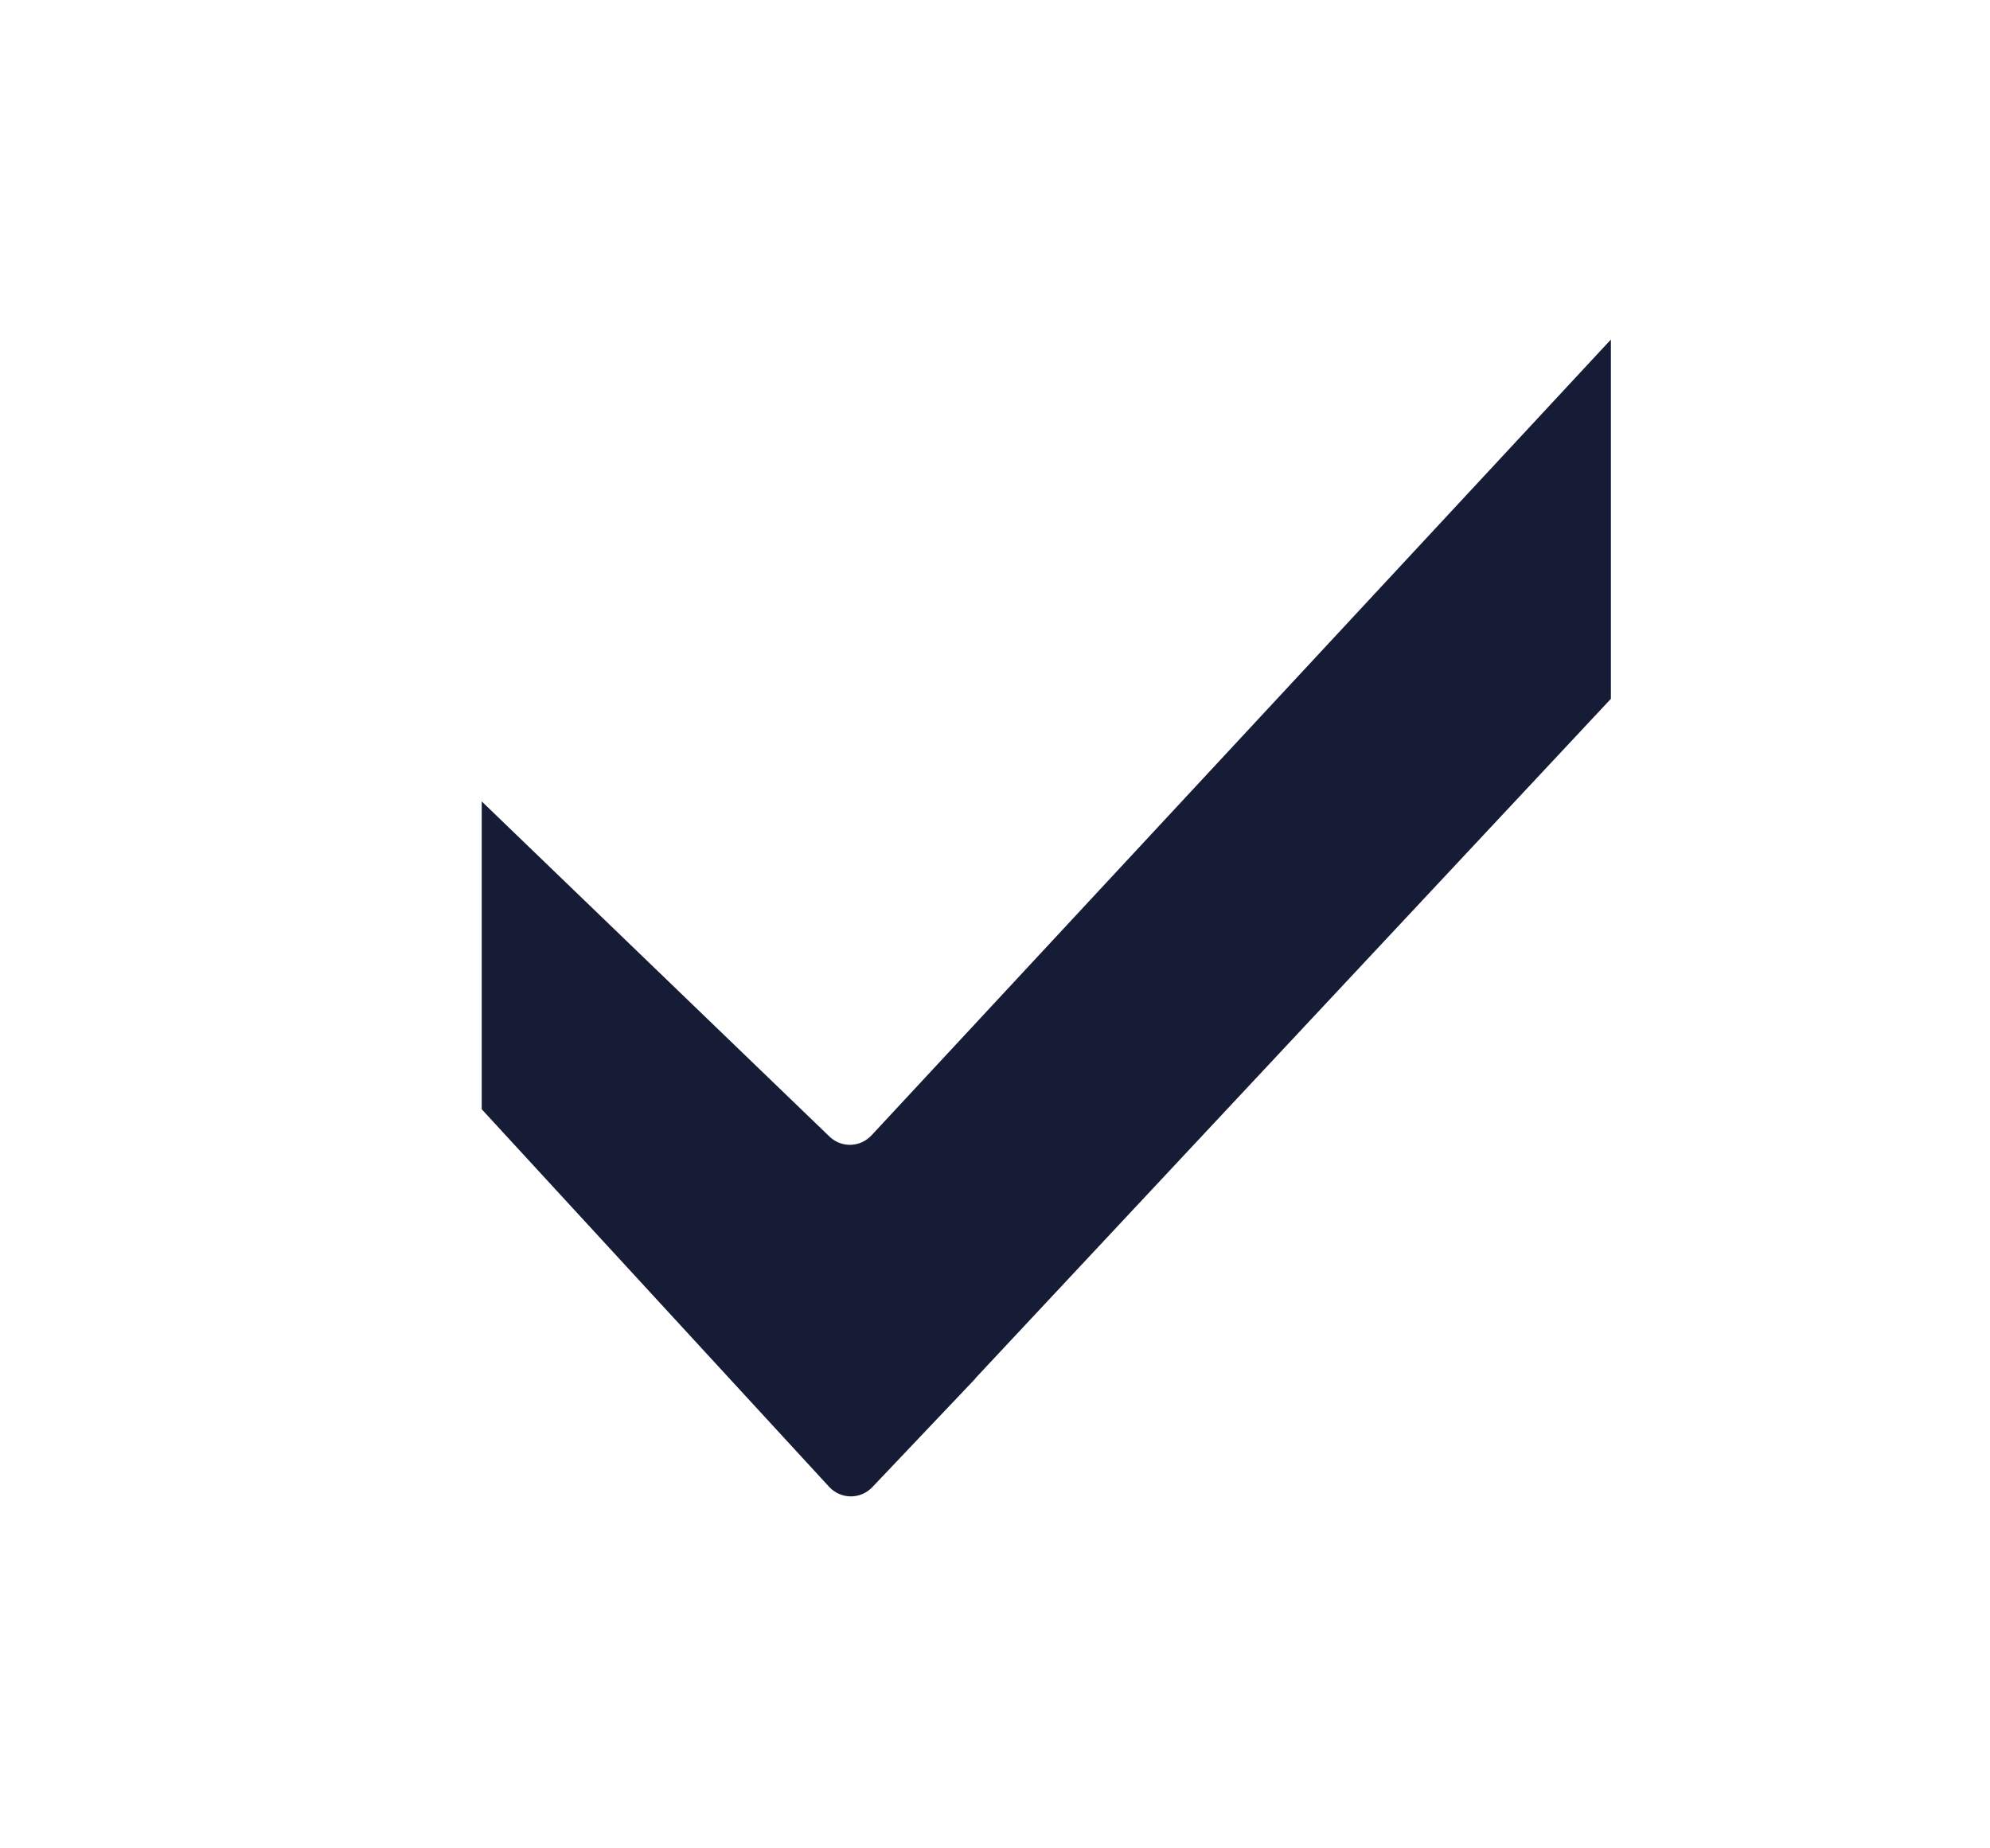
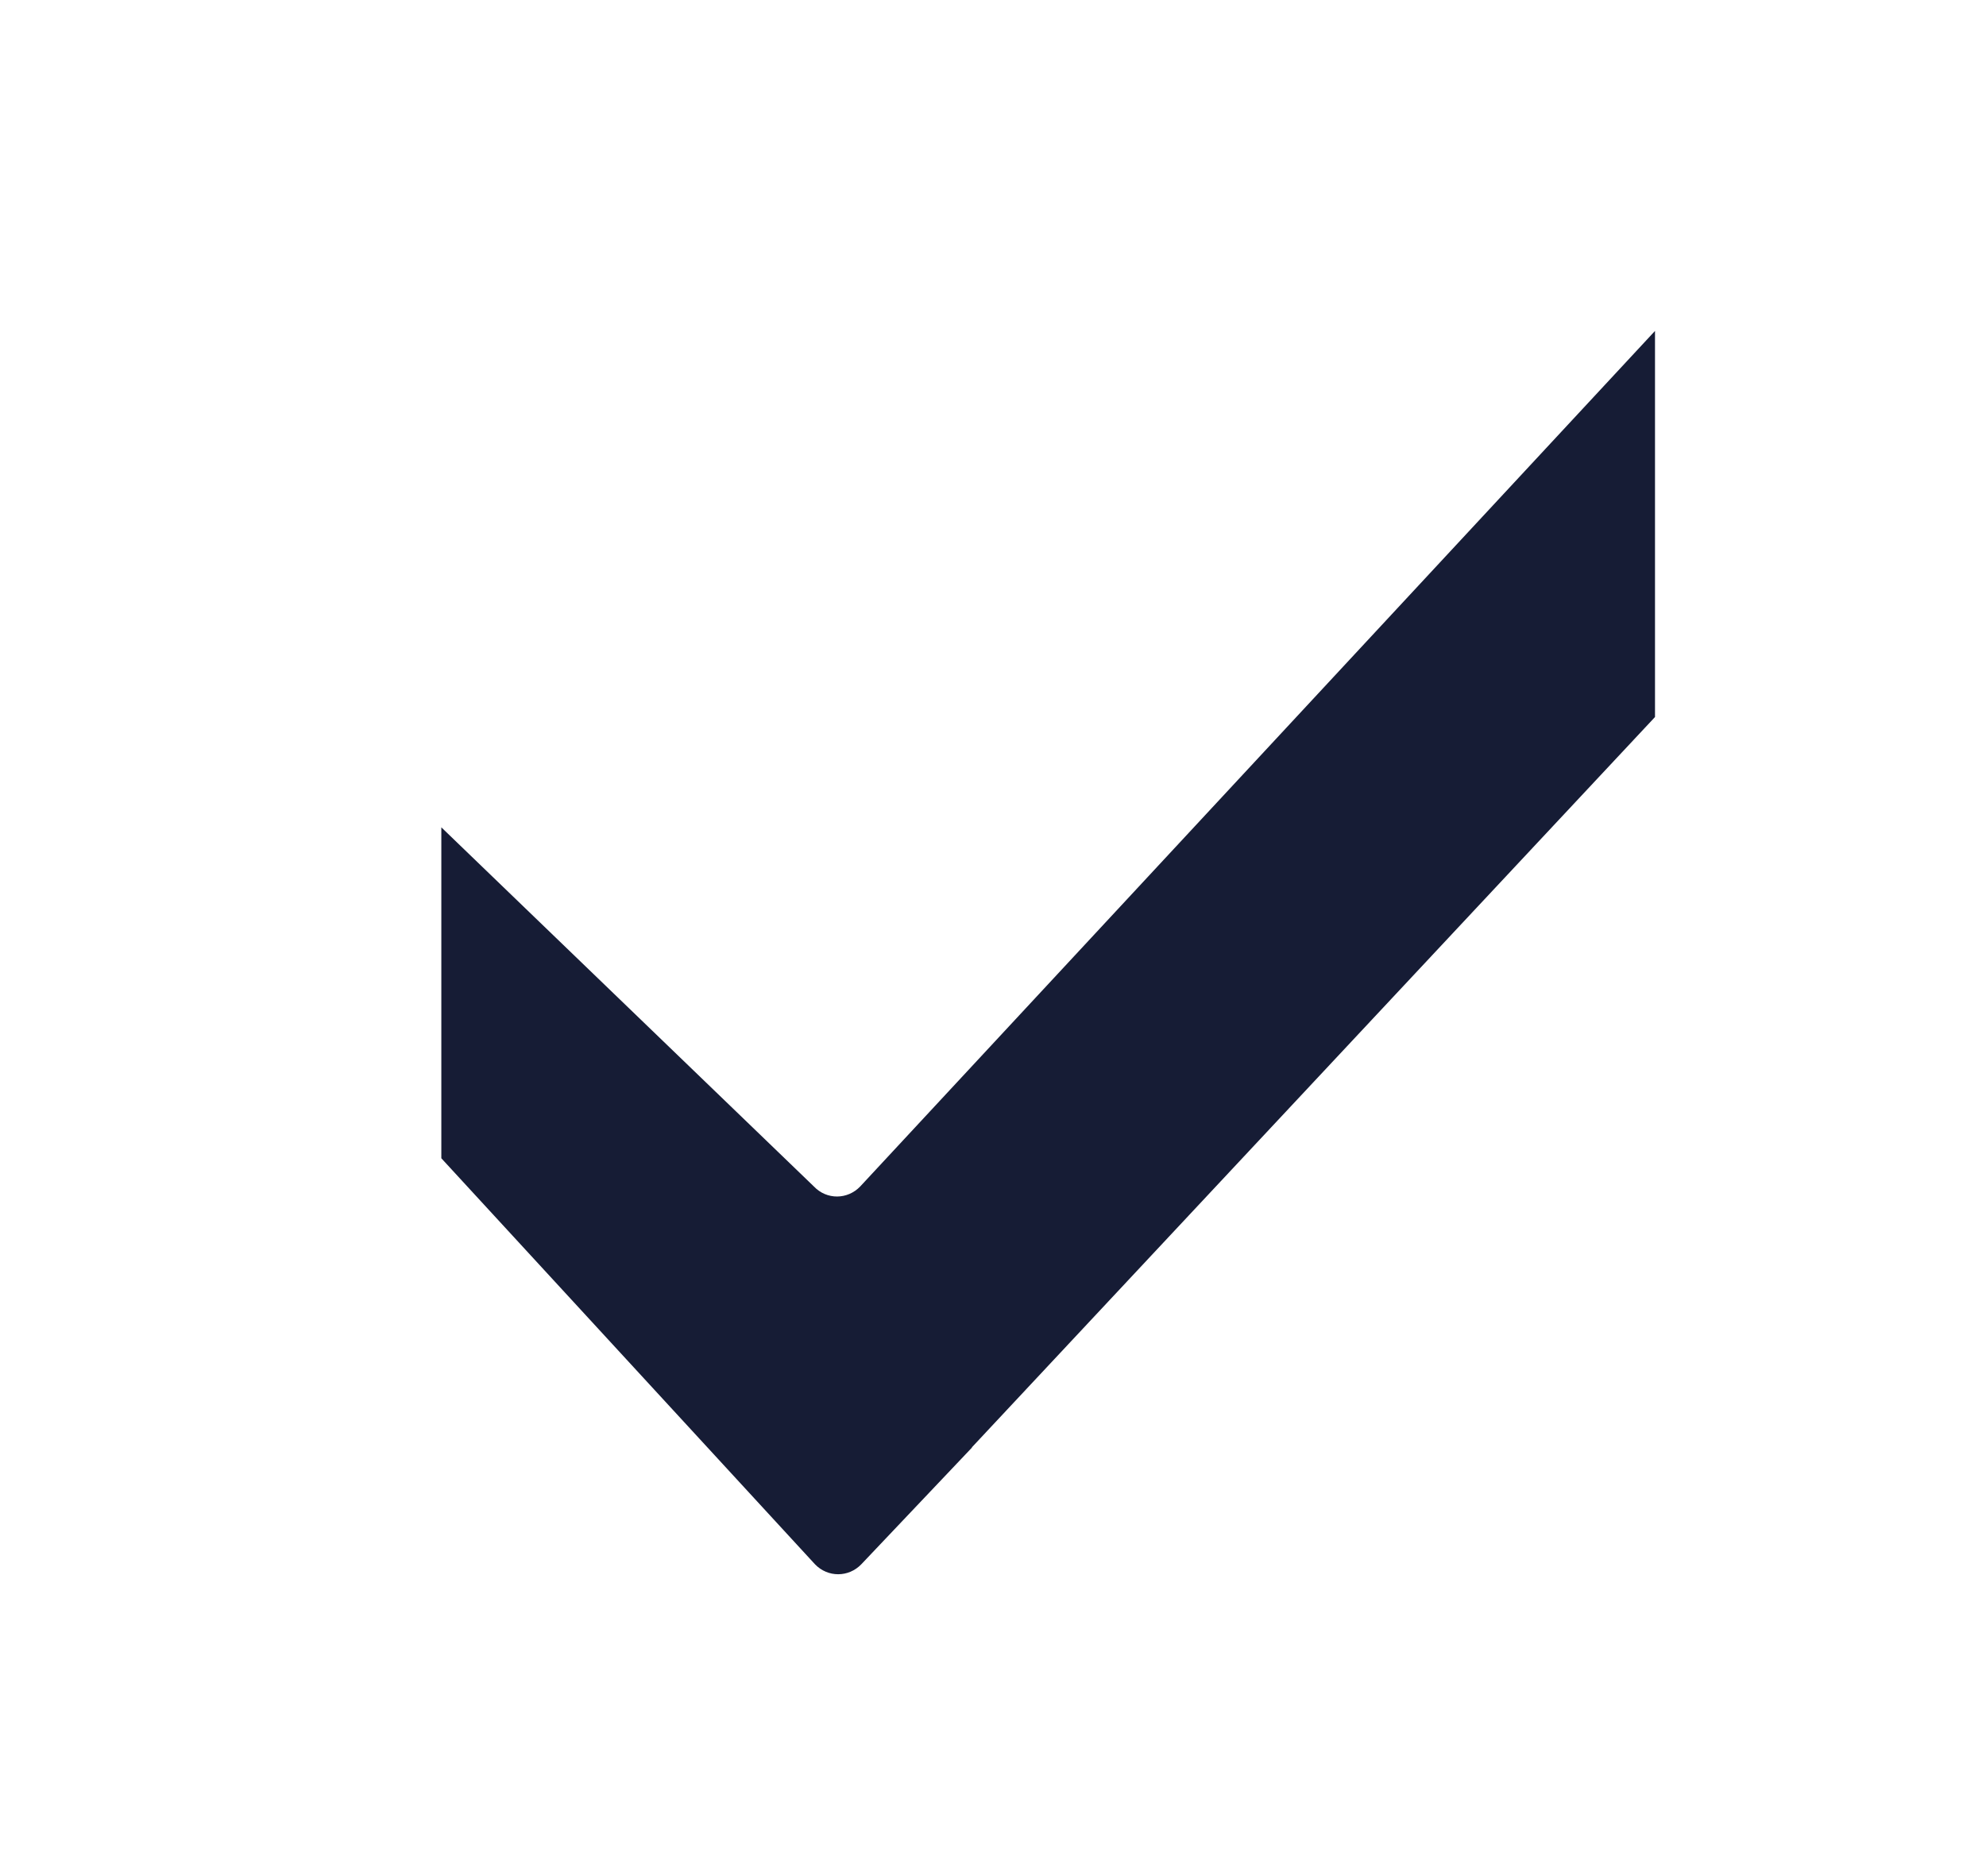
- <svg xmlns="http://www.w3.org/2000/svg" width="14" height="13" viewBox="0 0 14 13" fill="none">
-   <path d="M5.835 10.464L3.389 7.805V7.444V6.722C3.389 6.752 3.389 6.693 3.389 6.722C3.389 6.567 3.389 6.361 3.389 6.361V5.639L5.828 7.99C5.912 8.078 6.048 8.077 6.131 7.989L11.333 2.389V3.886V4.555C11.333 4.917 11.333 4.917 11.333 4.917L6.862 9.698L6.863 9.699L6.138 10.463C6.055 10.551 5.918 10.551 5.835 10.464Z" fill="#161C35" />
+ <svg xmlns="http://www.w3.org/2000/svg" width="18" height="17" viewBox="0 0 18 17" fill="none">
+   <path d="M7.387 14.181L4 10.5V10V9C4 8.959 4 9.041 4 9C4 8.785 4 8.5 4 8.5V7.5L7.377 10.756C7.493 10.878 7.682 10.876 7.797 10.755L15 3V5.073V6C15 6.5 15 6.5 15 6.5L8.808 13.121L8.81 13.122L7.807 14.18C7.691 14.301 7.503 14.301 7.387 14.181Z" fill="#161C35" />
</svg>
